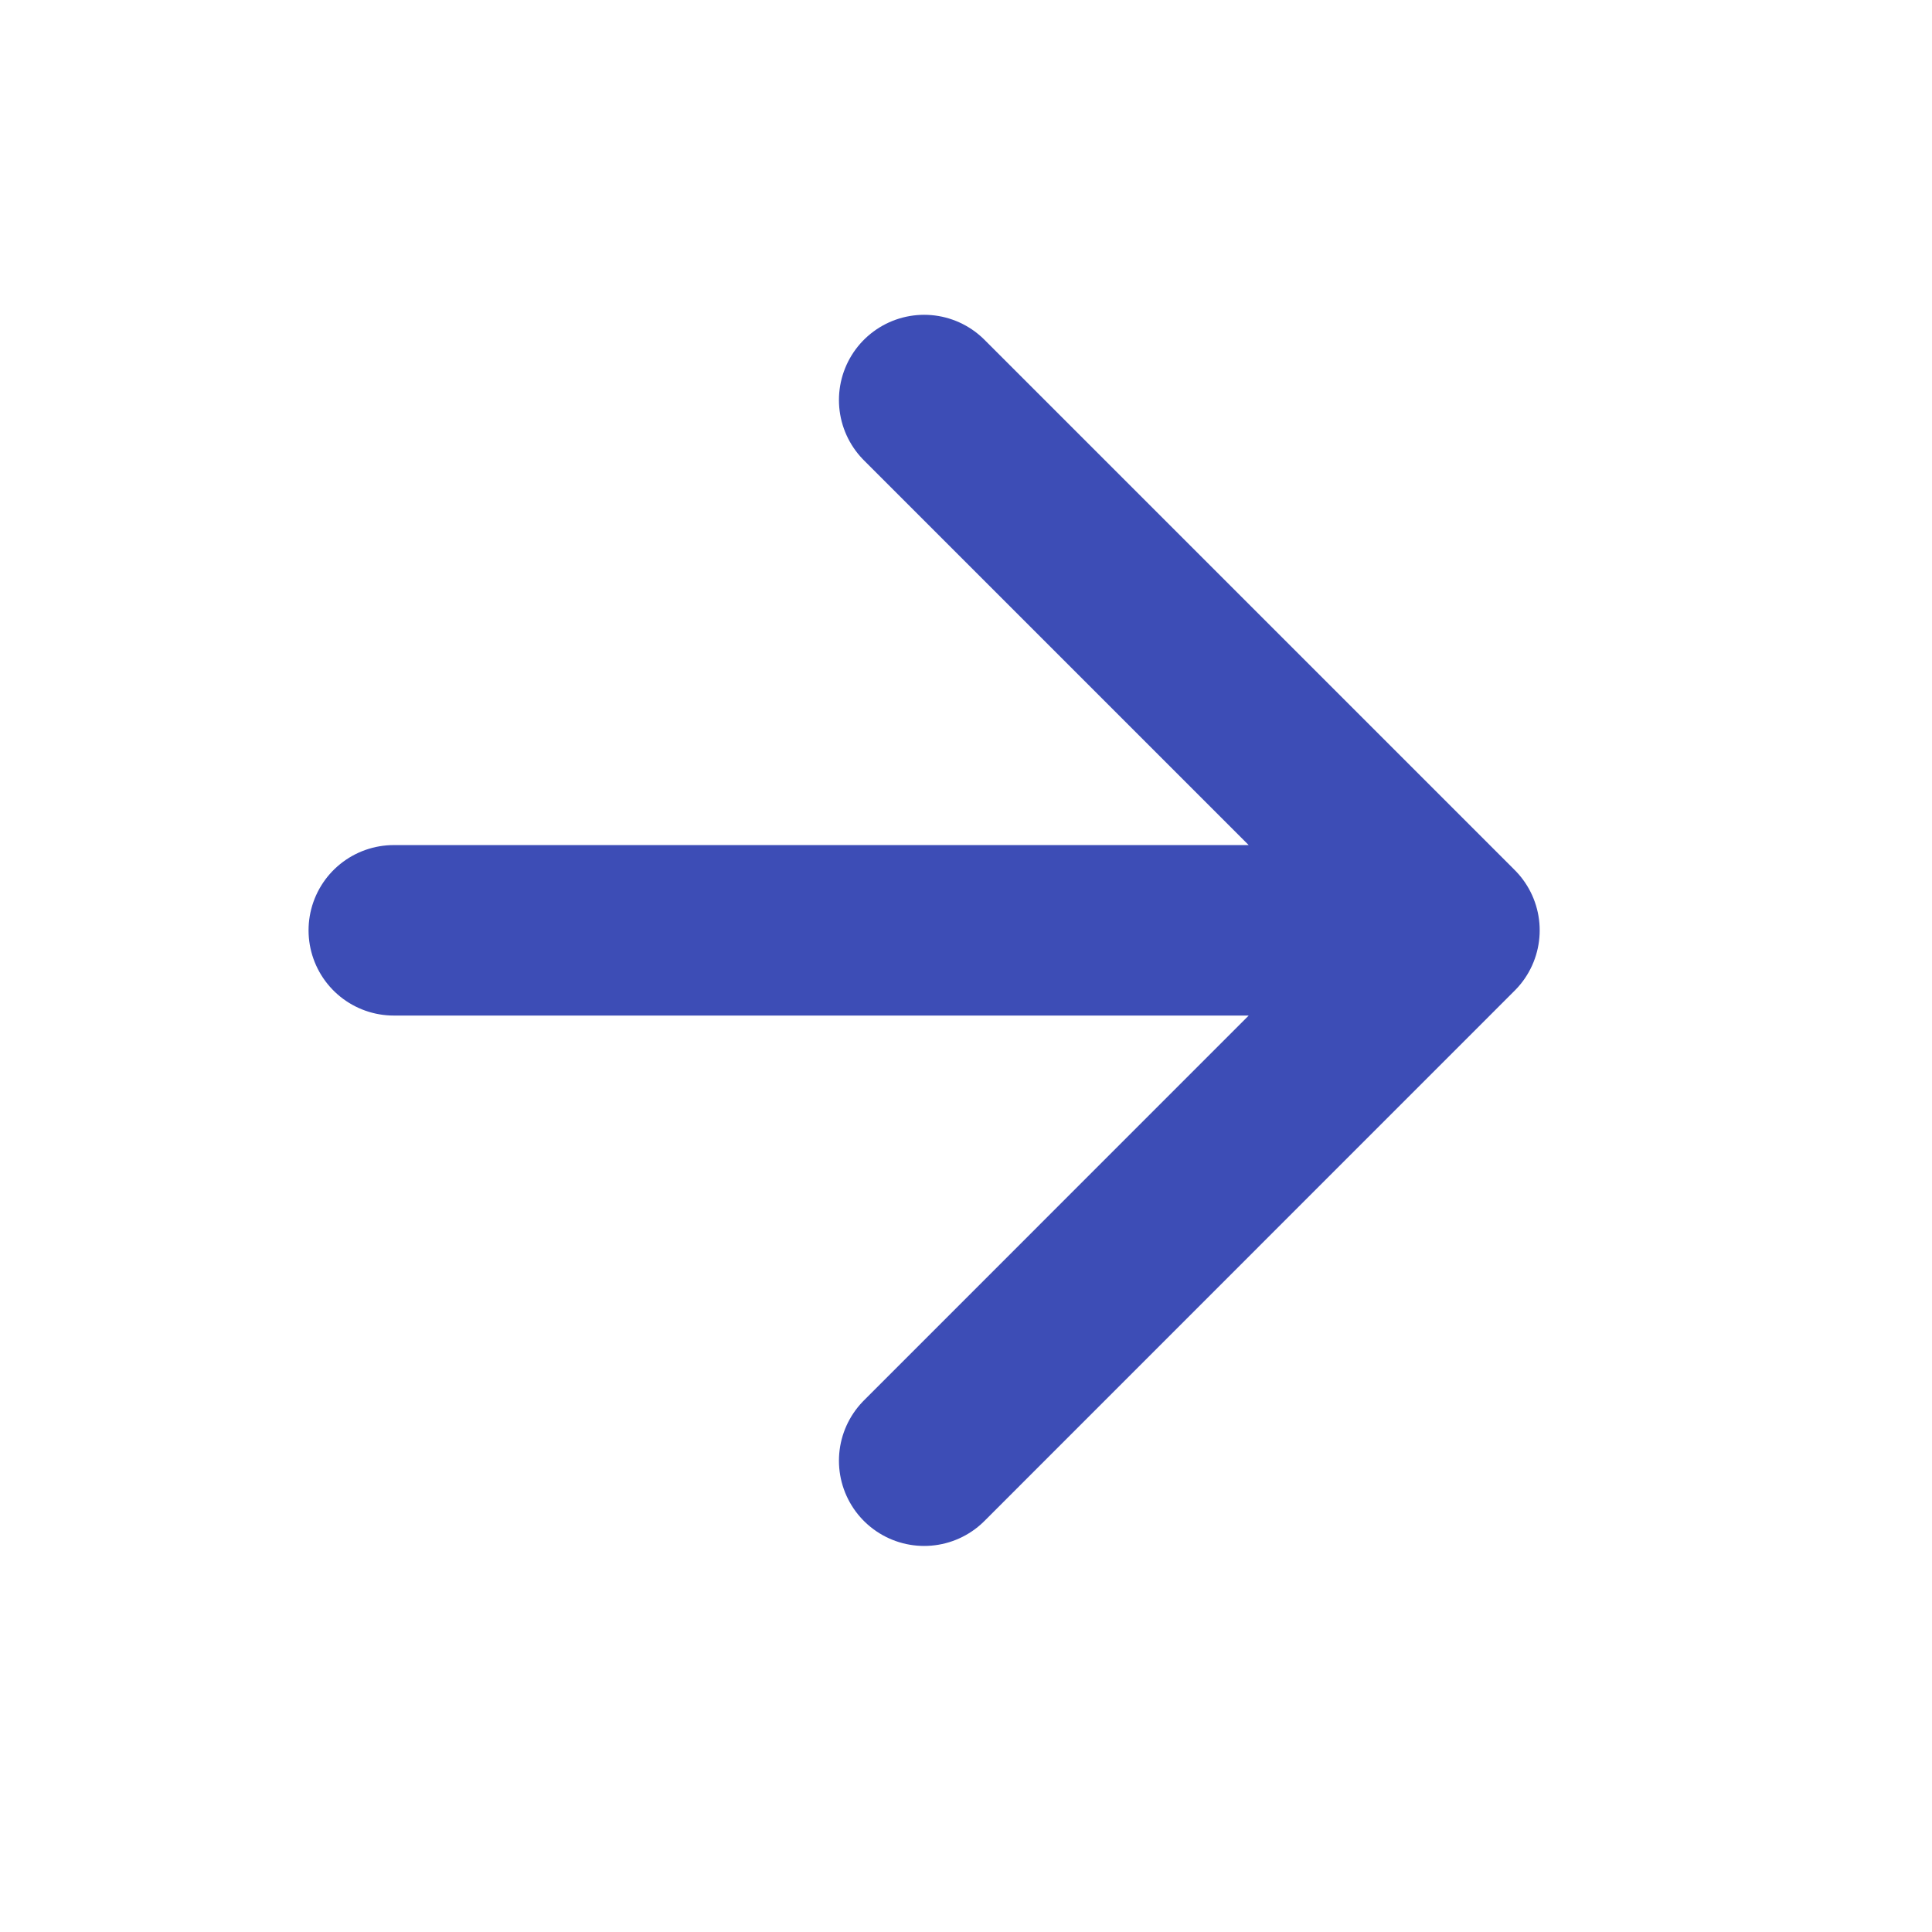
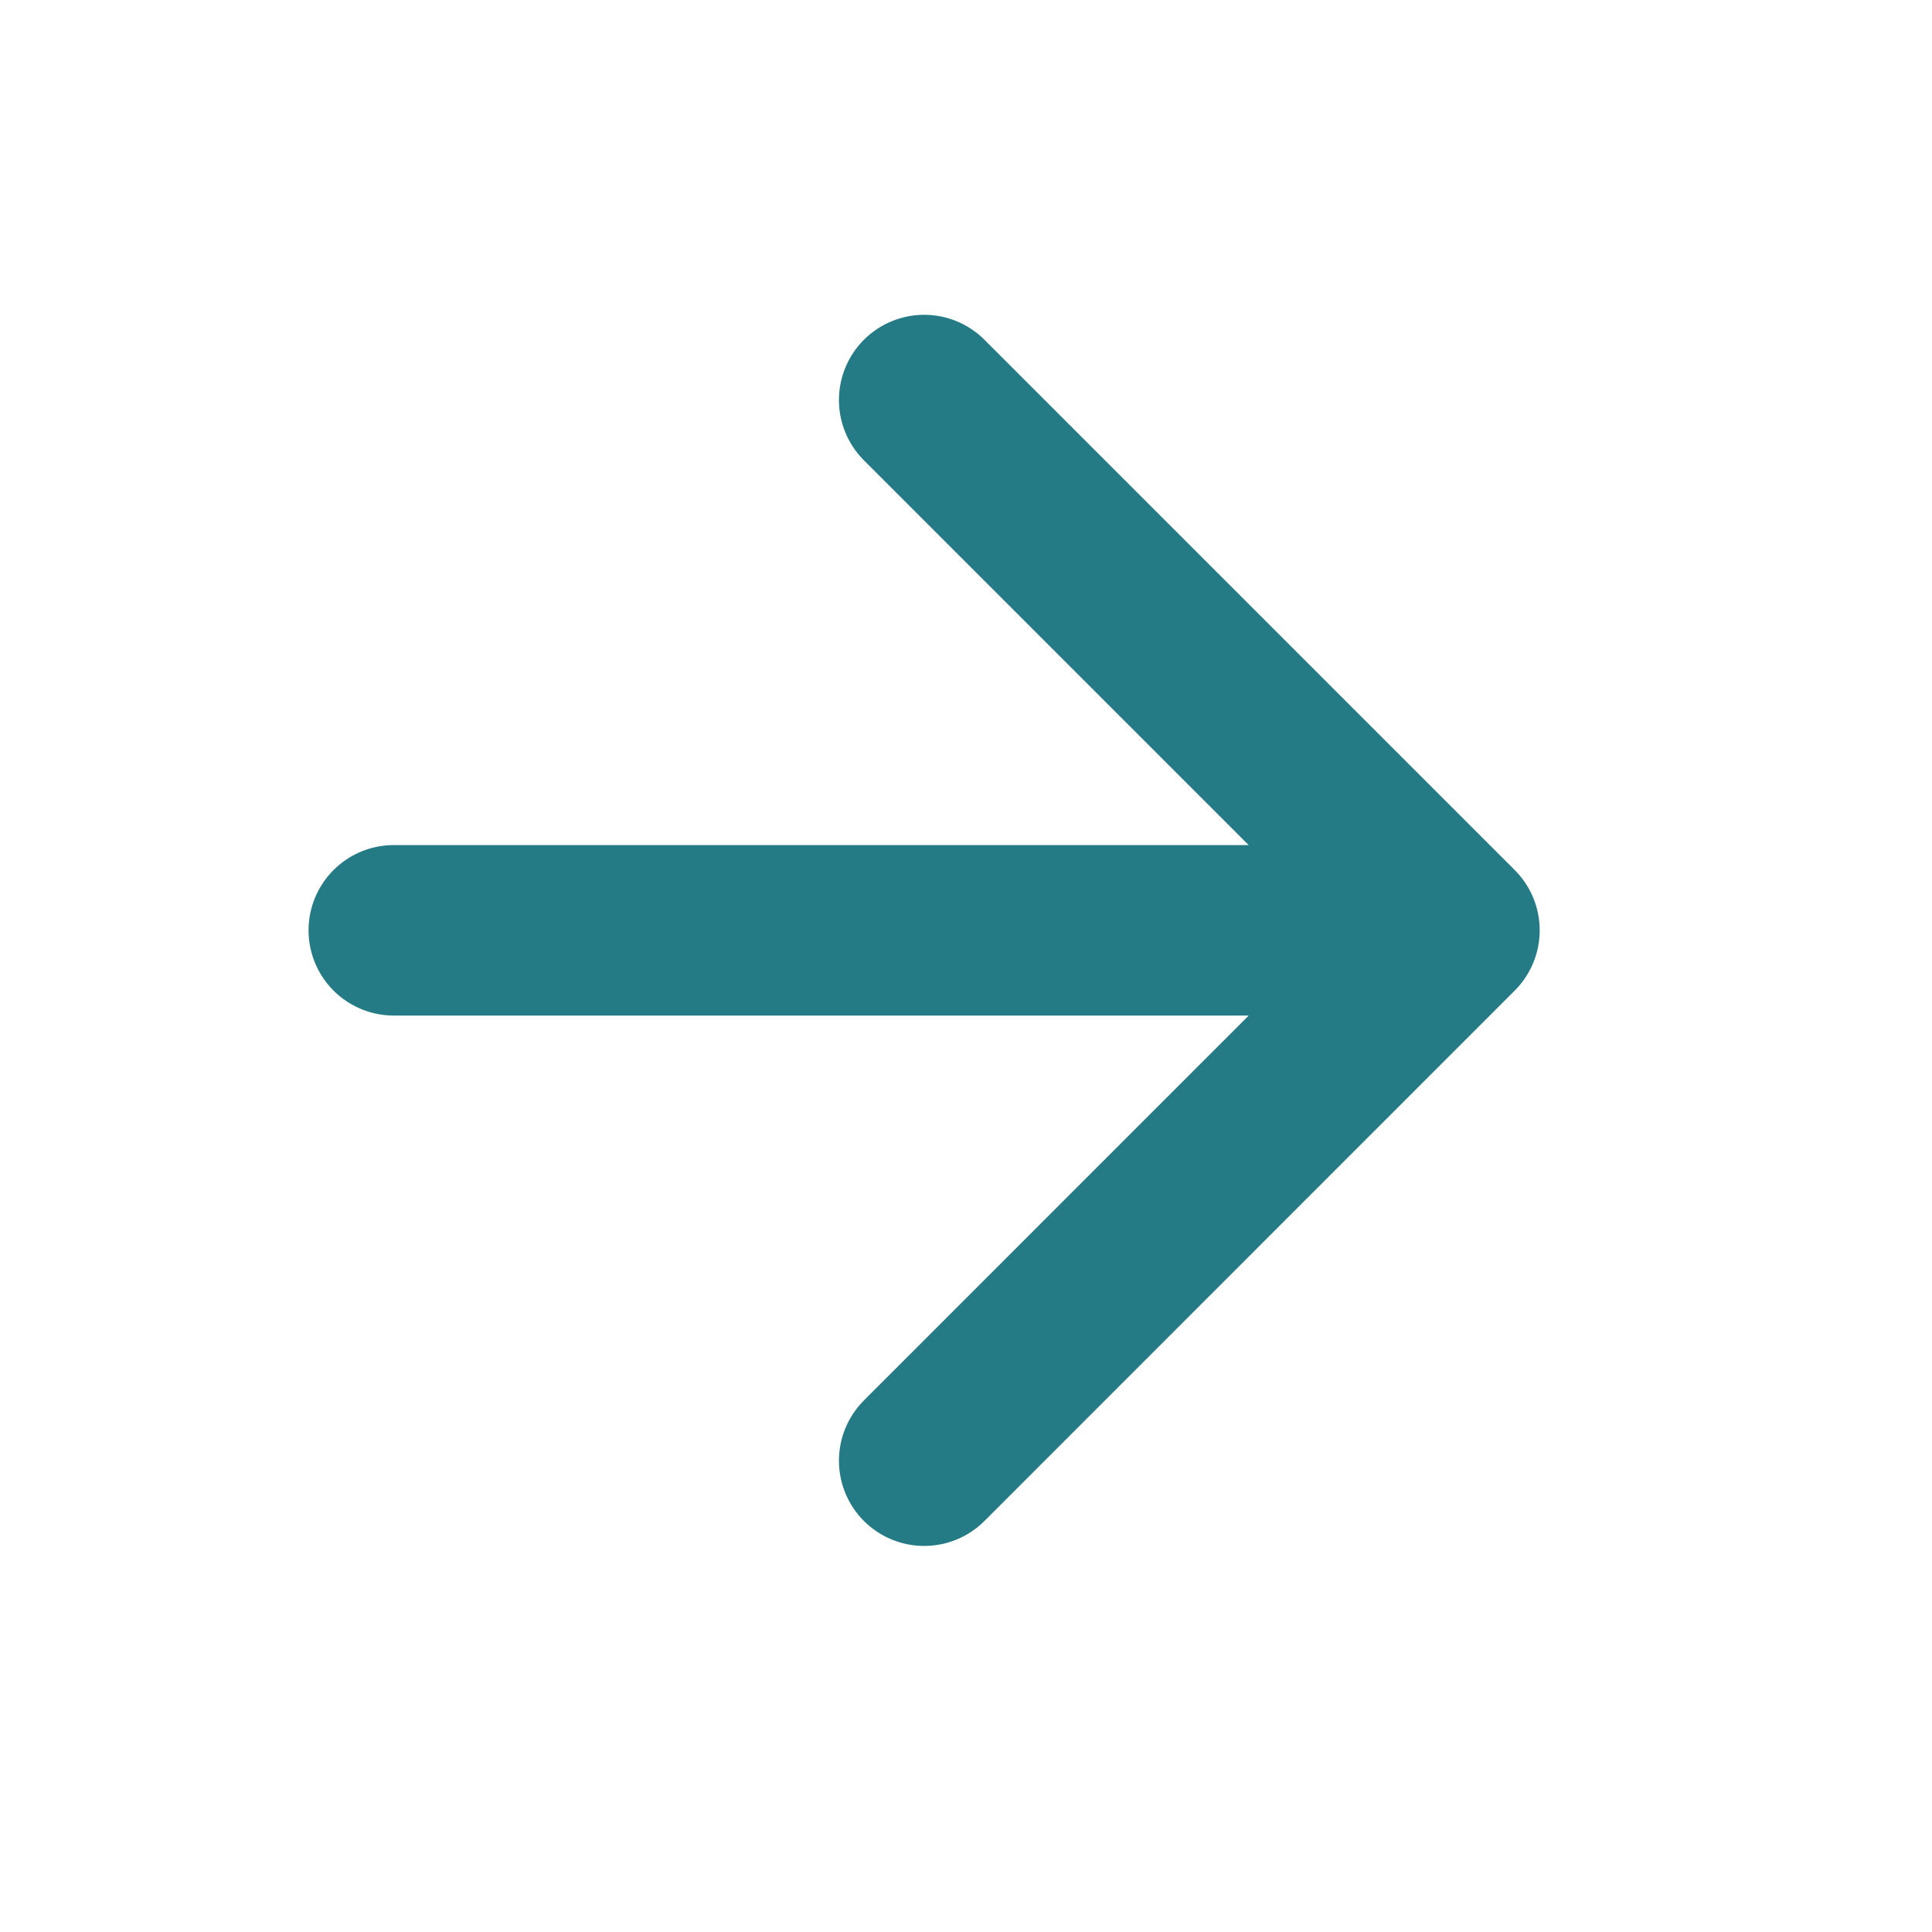
<svg xmlns="http://www.w3.org/2000/svg" width="17" height="17" viewBox="0 0 17 17" fill="none">
  <g id="arrow-right">
-     <path id="Icon" d="M3.465 8.186H12.798M12.798 8.186L8.132 3.52M12.798 8.186L8.132 12.853" stroke="#3D4DB6" stroke-width="1.5" stroke-linecap="round" stroke-linejoin="round" />
+     <path id="Icon" d="M3.465 8.186H12.798M12.798 8.186L8.132 3.52M12.798 8.186L8.132 12.853" stroke="#257b85" stroke-width="1.5" stroke-linecap="round" stroke-linejoin="round" />
  </g>
</svg>
